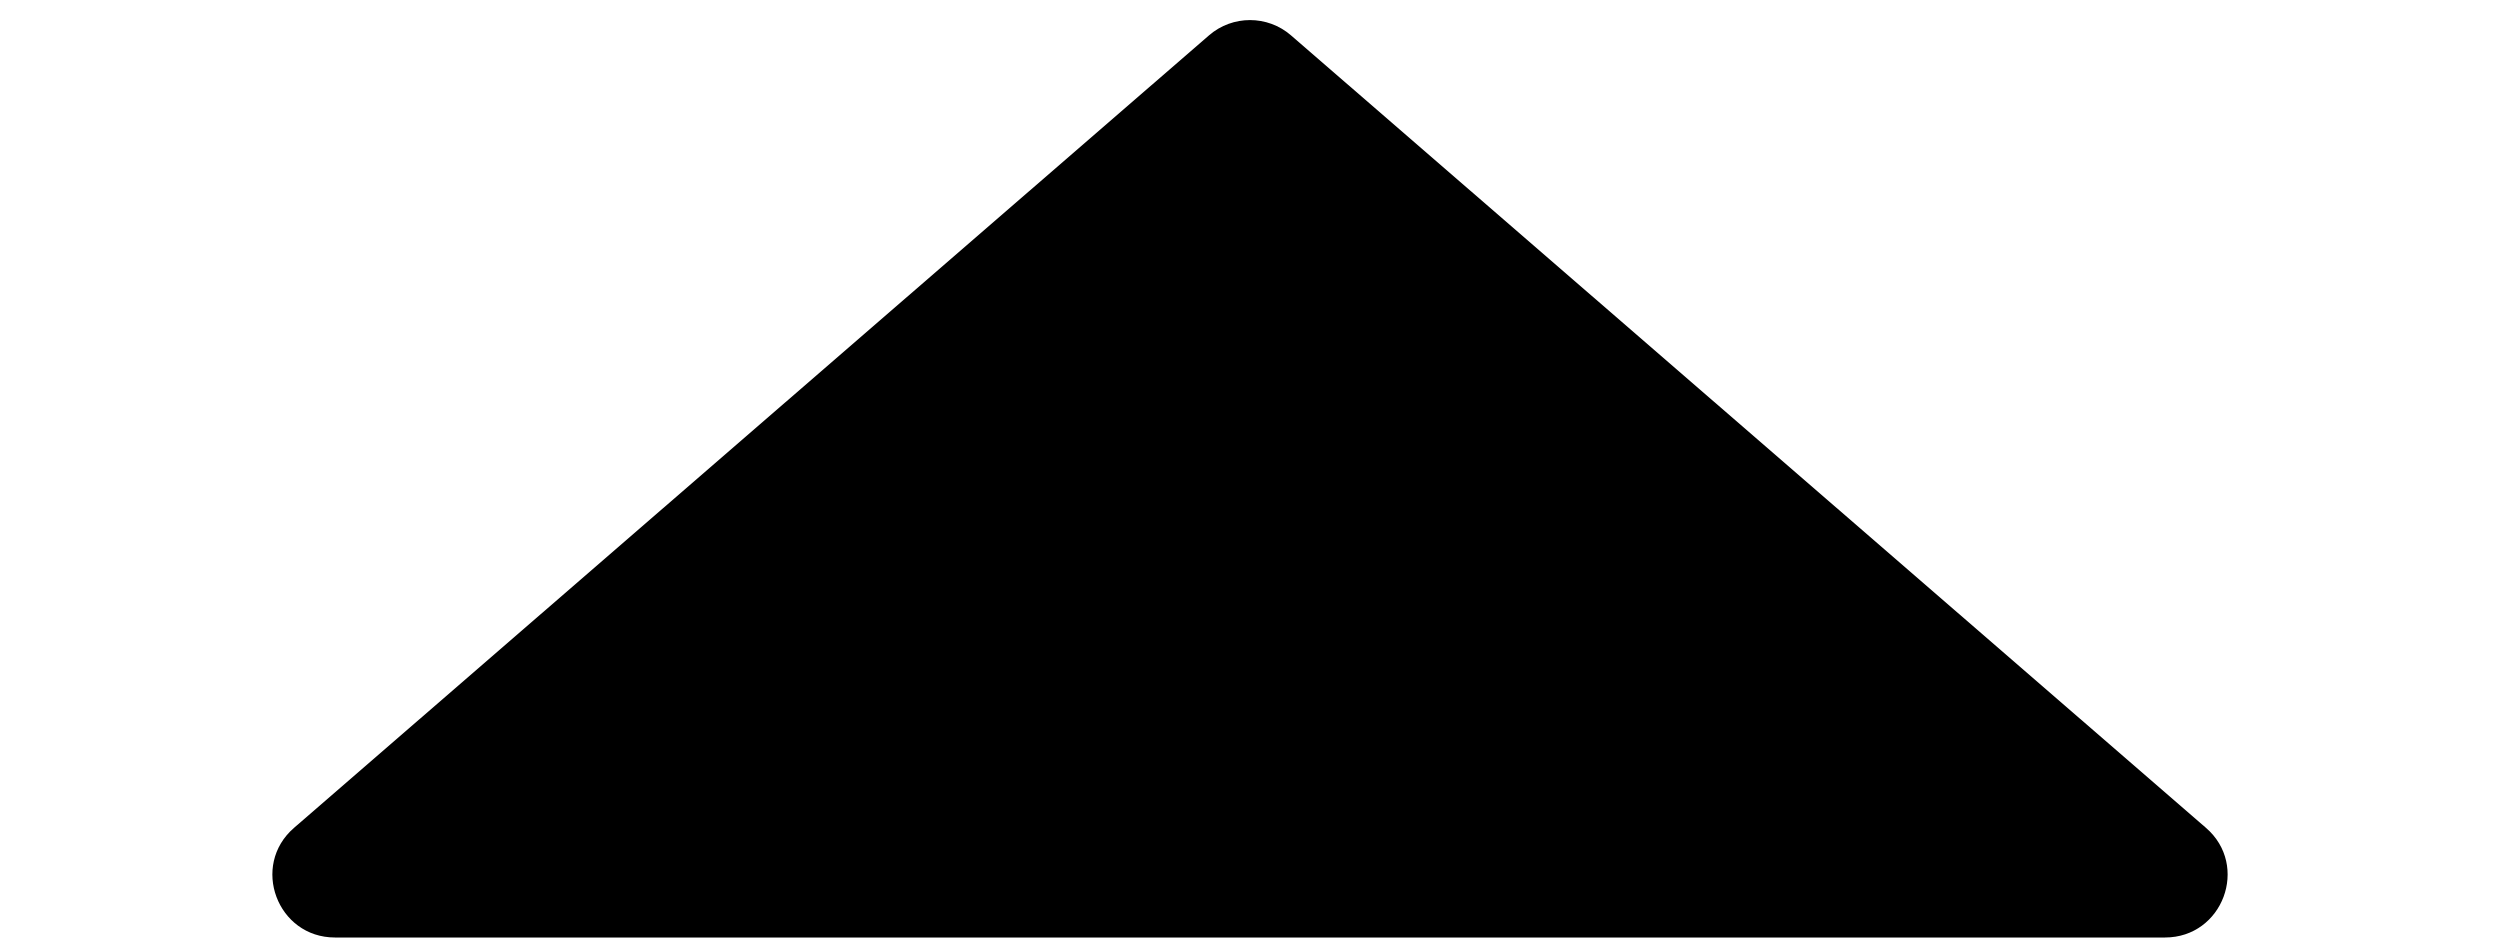
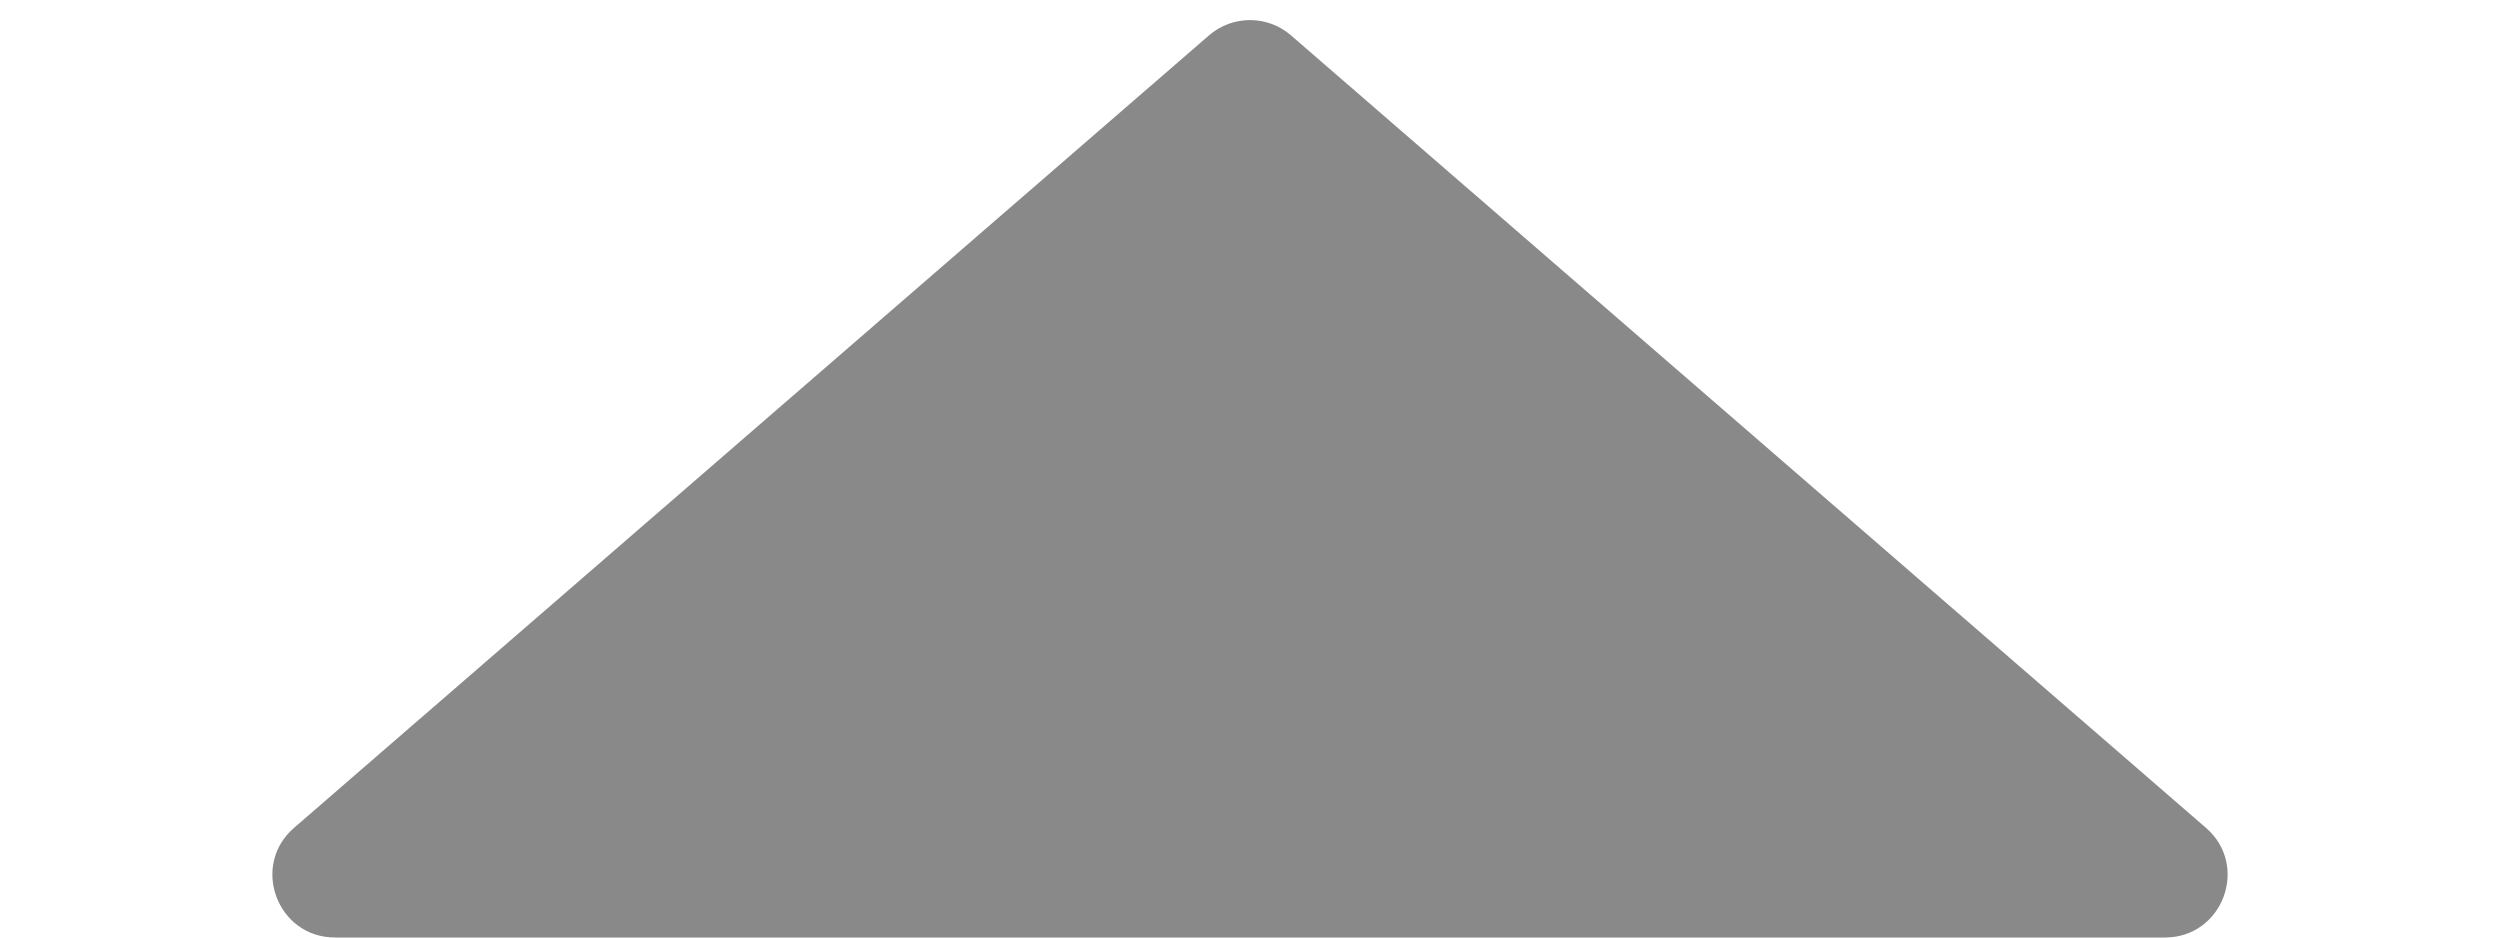
<svg xmlns="http://www.w3.org/2000/svg" width="8" height="3" viewBox="0 0 8 3" fill="none">
-   <path d="M3.869 0.113C3.944 0.048 4.056 0.048 4.131 0.113L7.059 2.649C7.199 2.77 7.113 3 6.928 3H1.072C0.887 3 0.801 2.77 0.941 2.649L3.869 0.113Z" fill="#000000" />
+   <path d="M3.869 0.113C3.944 0.048 4.056 0.048 4.131 0.113L7.059 2.649C7.199 2.77 7.113 3 6.928 3H1.072C0.887 3 0.801 2.77 0.941 2.649L3.869 0.113Z" fill="#898989" />
</svg>
